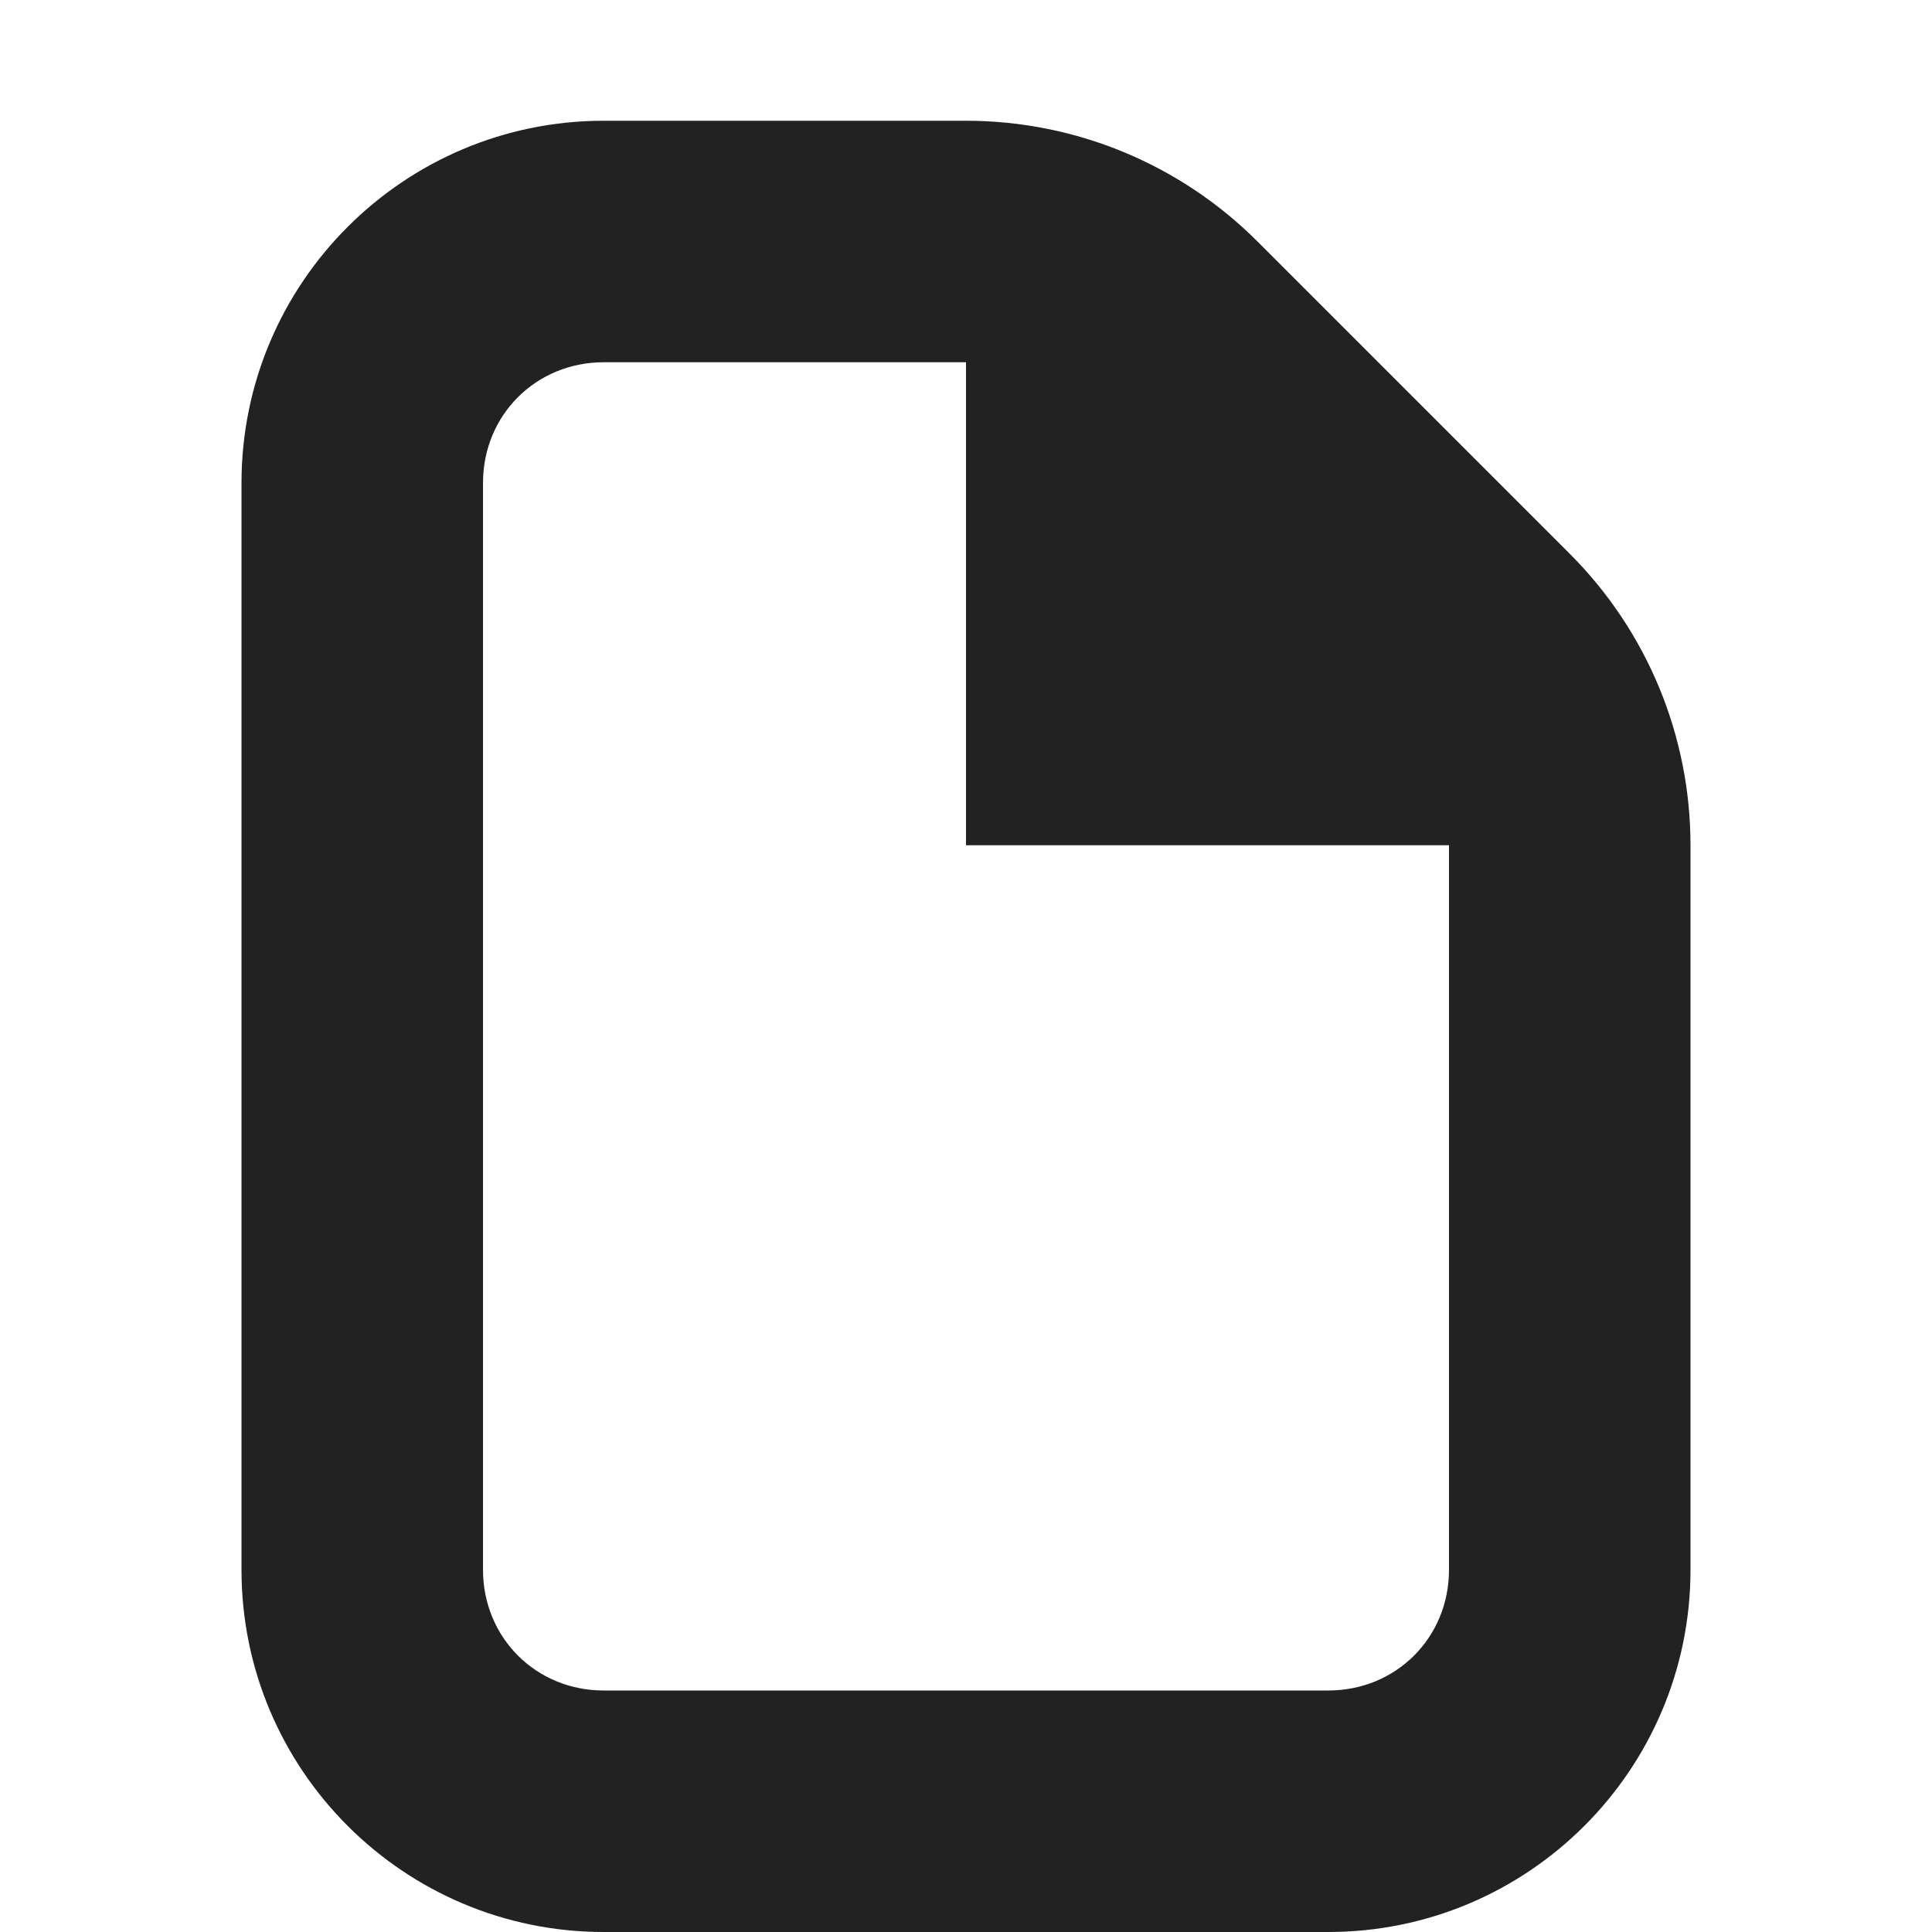
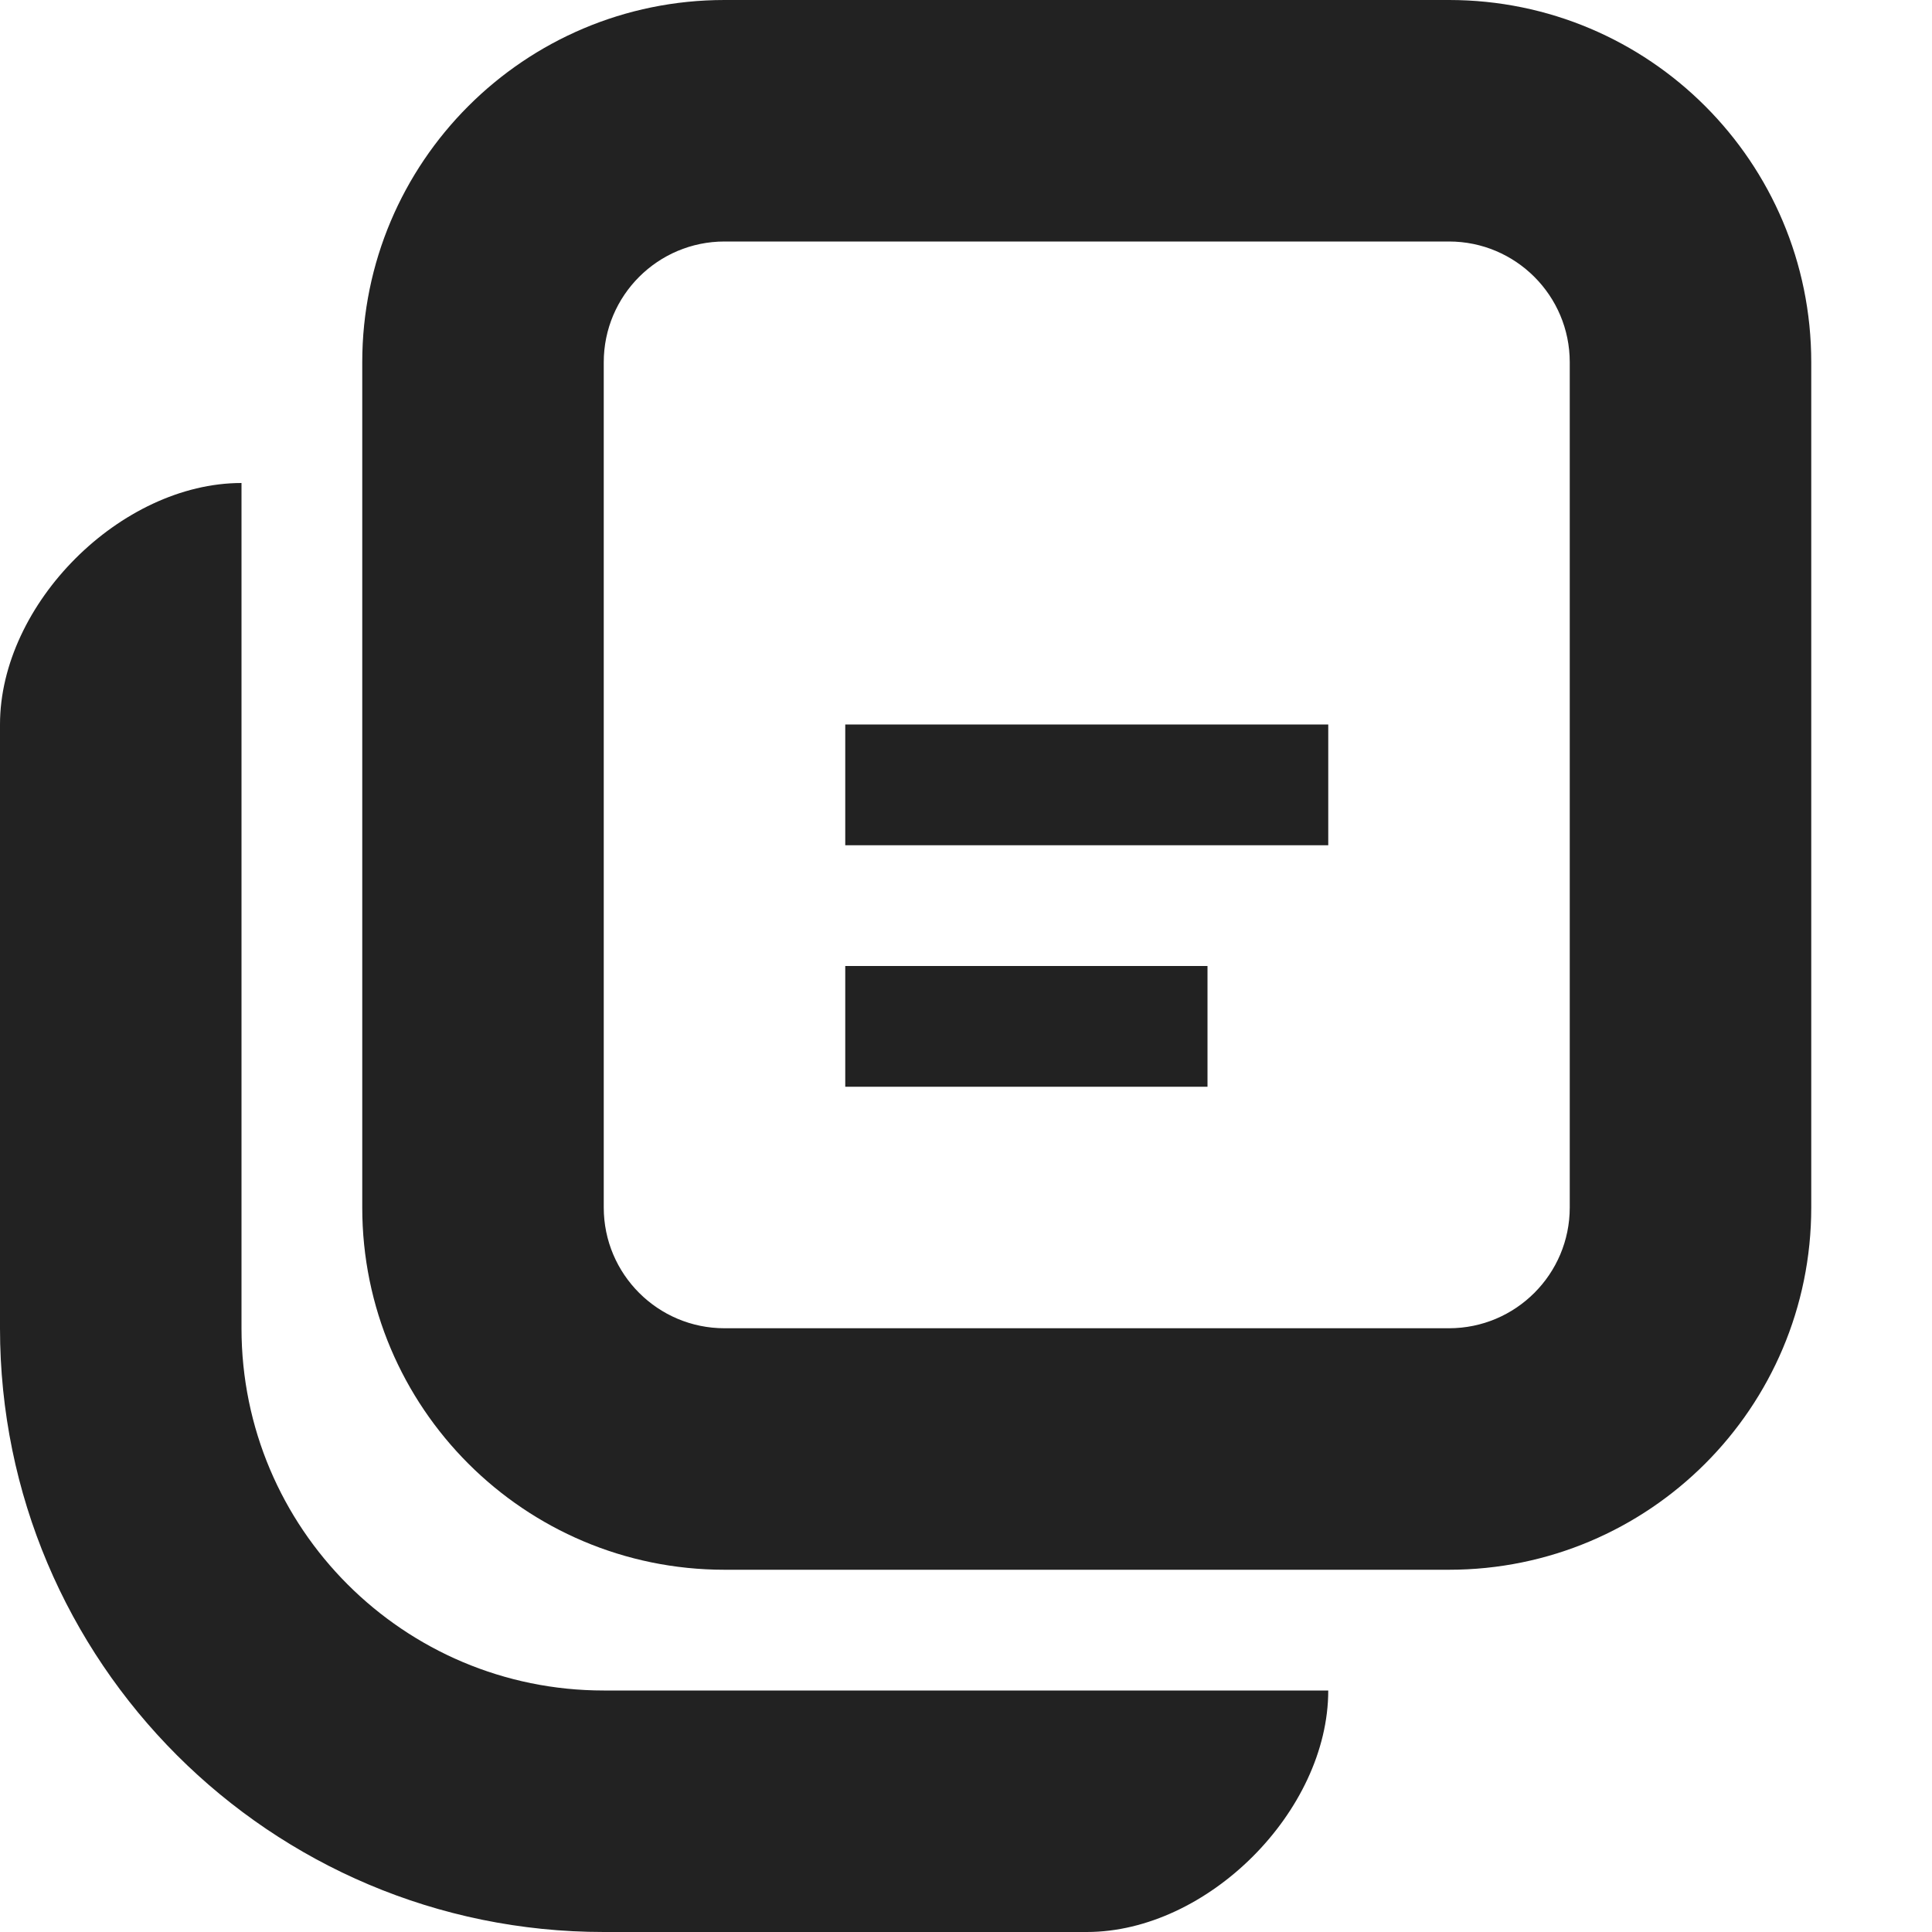
- <svg xmlns="http://www.w3.org/2000/svg" height="16px" viewBox="0 0 16 16" width="16px">
-   <g fill="#222222">
-     <path d="m 8 2 v 5 h 5 z m 0 0" />
-     <path d="m 2 13 c 0 1.656 1.344 3 3 3 h 6 c 1.656 0 3 -1.344 3 -3 v -6 c 0 -0.906 -0.359 -1.773 -1 -2.414 l -2.586 -2.586 c -0.641 -0.641 -1.508 -1 -2.414 -1 h -3 c -1.656 0 -3 1.344 -3 3 z m 3 -10 h 3 c 0.375 0 0.734 0.148 1 0.414 l 2.586 2.586 c 0.266 0.266 0.414 0.625 0.414 1 v 6 c 0 0.562 -0.438 1 -1 1 h -6 c -0.562 0 -1 -0.438 -1 -1 v -9 c 0 -0.562 0.438 -1 1 -1 z m 0 0" />
+ <svg xmlns="http://www.w3.org/2000/svg" width="16" height="16" viewBox="0 0 16 16">
+   <g fill="none" fill-rule="evenodd">
+     <polygon fill="#222" points="7 8 7 9 10 9 10 8" />
+     <polygon fill="#222" points="7 6 7 7 11 7 11 6" />
+     <path fill="#222" fill-rule="nonzero" d="M12,0 C13.657,0 15,1.343 15,3 L15,10 C15,11.657 13.657,13 12,13 L6,13 C4.343,13 3,11.657 3,10 L3,3 C3,1.343 4.343,0 6,0 L12,0 Z M12,2 L6,2 C5.448,2 5,2.448 5,3 L5,10 C5,10.552 5.448,11 6,11 L12,11 C12.552,11 13,10.552 13,10 L13,3 C13,2.448 12.552,2 12,2 Z" />
+     <path fill="#222" fill-rule="nonzero" d="M2,4 C2,4 2,4.448 2,5 L2,11 C2,12.657 3.343,14 5,14 L10,14 C10.552,14 11,14 11,14 C11,15 10,16 9,16 L5,16 C2.239,16 8.8817842e-15,13.761 8.8817842e-15,11 L8.8817842e-15,6 C8.8817842e-15,5 1,4 2,4 Z" />
  </g>
</svg>
